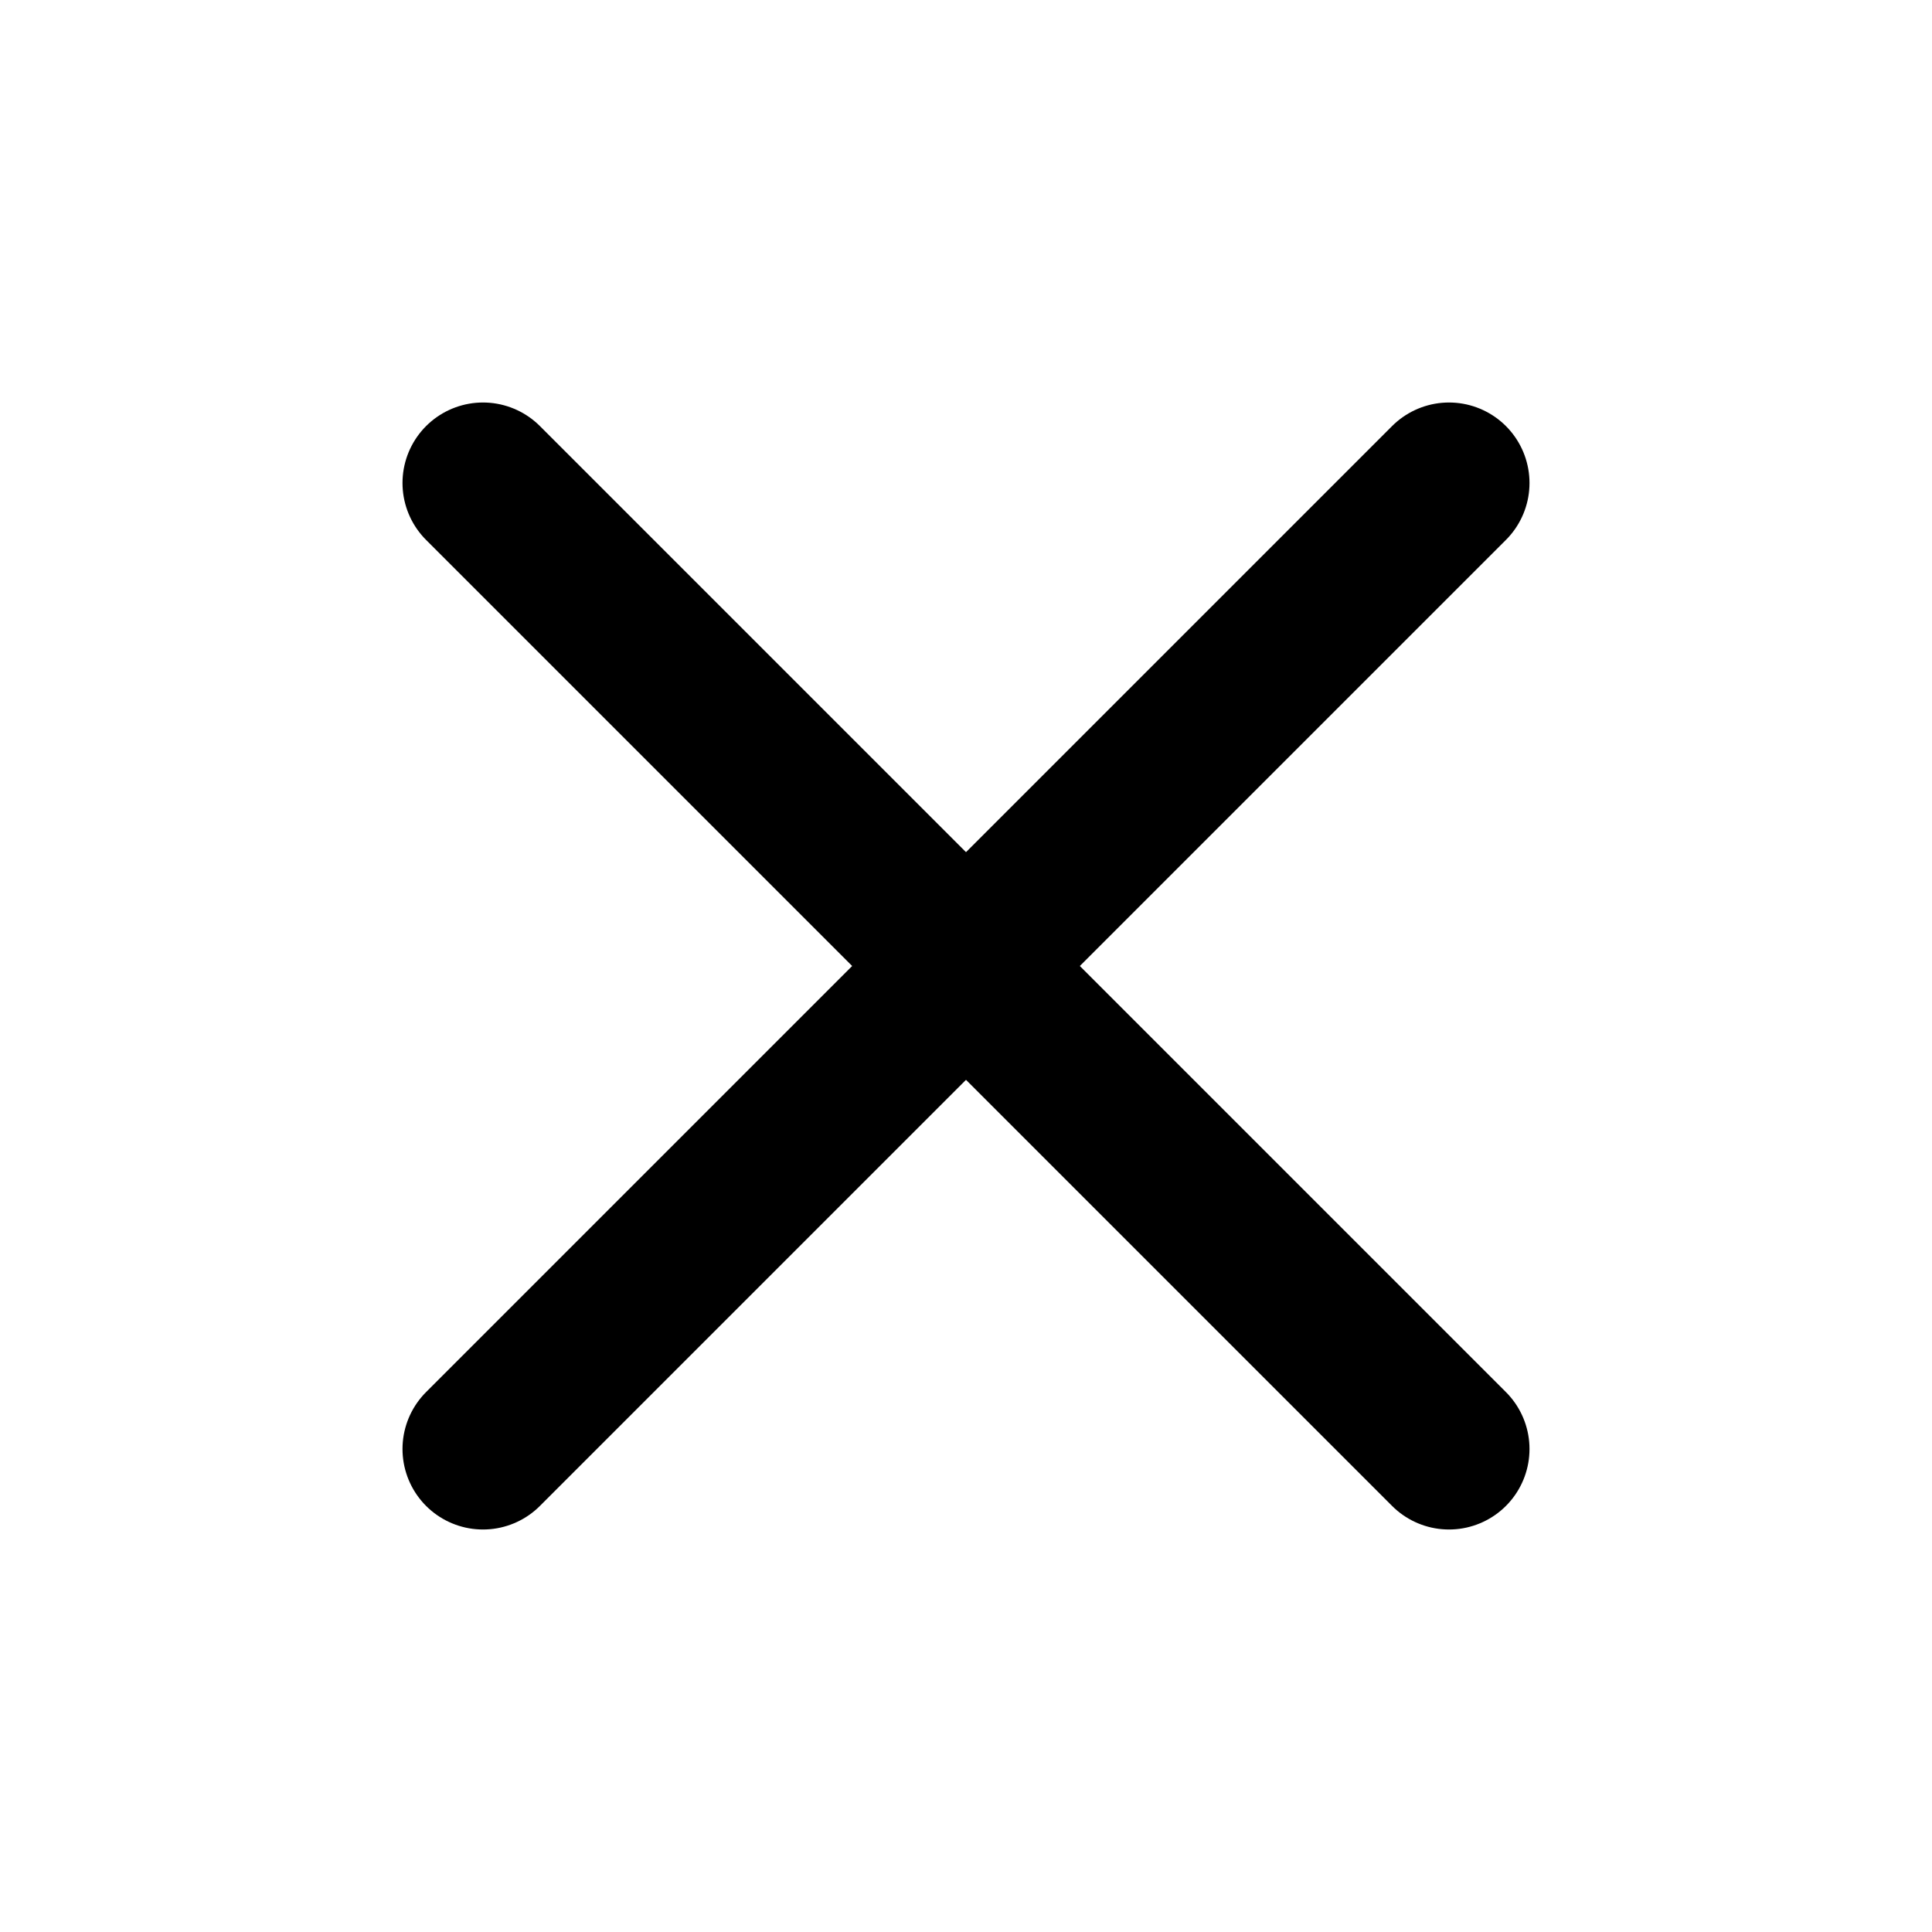
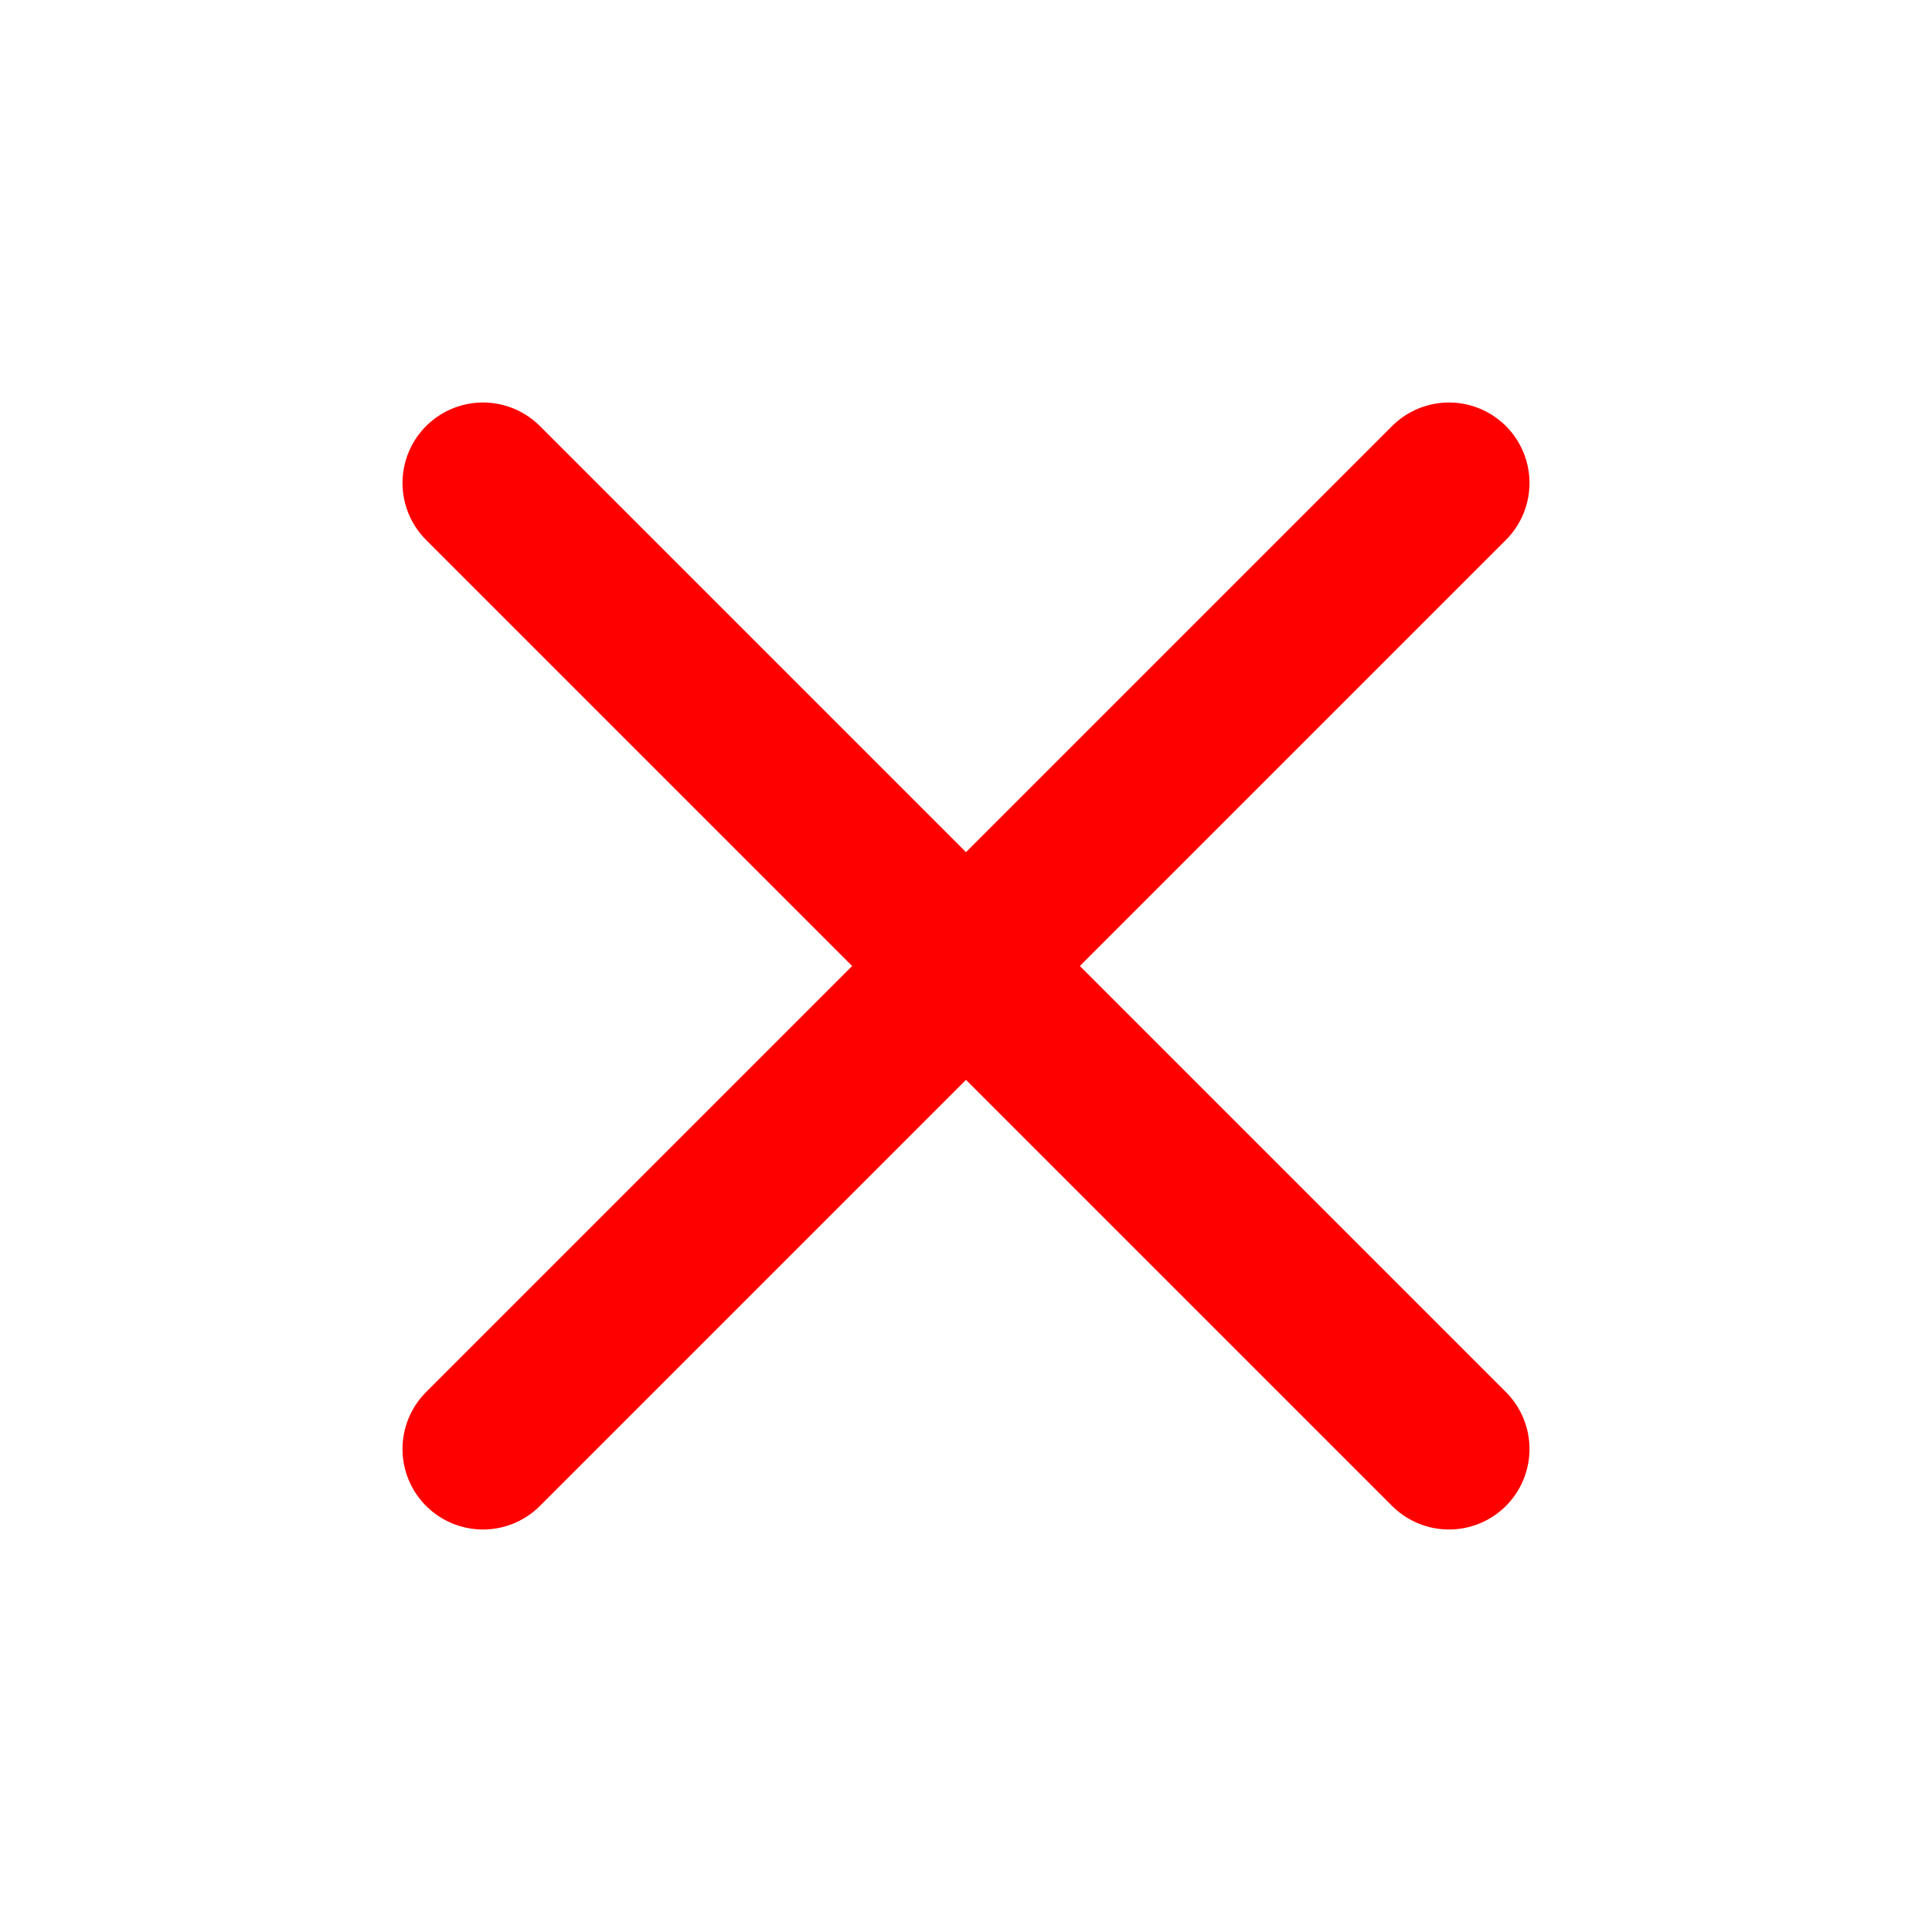
- <svg xmlns="http://www.w3.org/2000/svg" width="24" height="24" viewBox="0 0 24 24" fill="none" stroke="black" stroke-width="2" stroke-linecap="round" stroke-linejoin="round" class="lucide lucide-x-icon lucide-x">
+ <svg xmlns="http://www.w3.org/2000/svg" width="24" height="24" viewBox="0 0 24 24" fill="none" stroke="red" stroke-width="2" stroke-linecap="round" stroke-linejoin="round" class="lucide lucide-x-icon lucide-x">
  <path d="M18 6 6 18" />
  <path d="m6 6 12 12" />
</svg>
